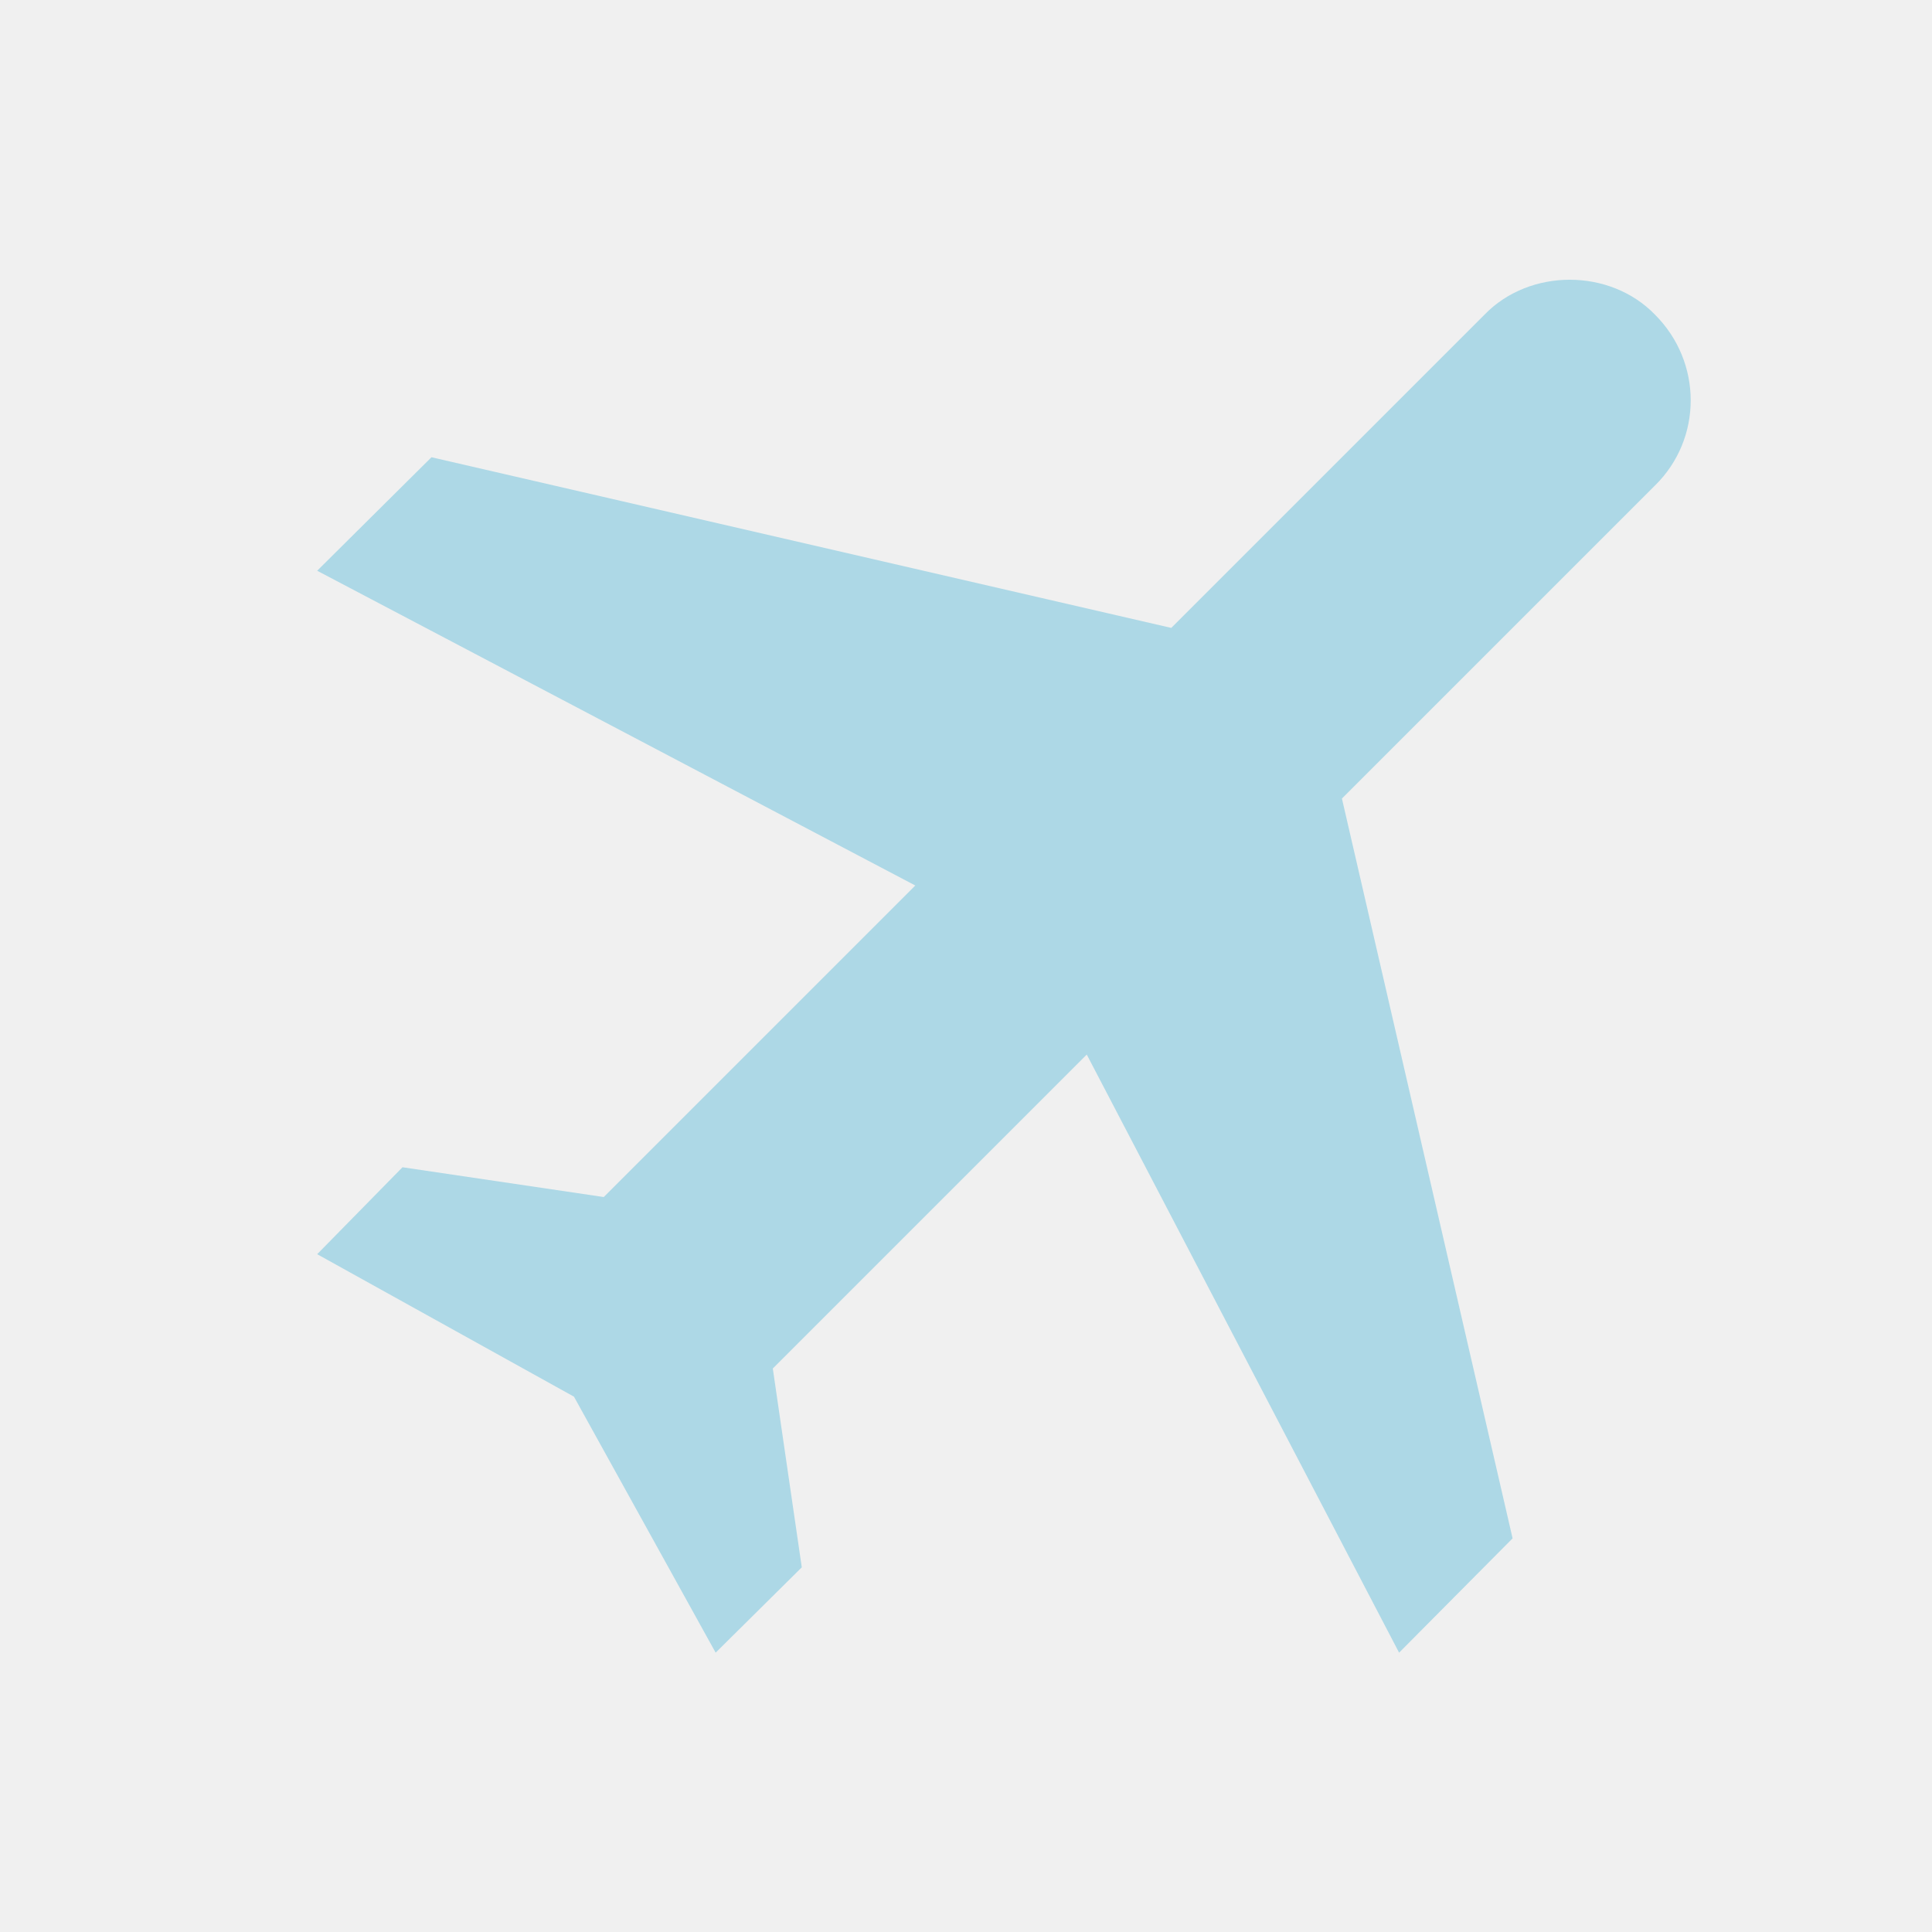
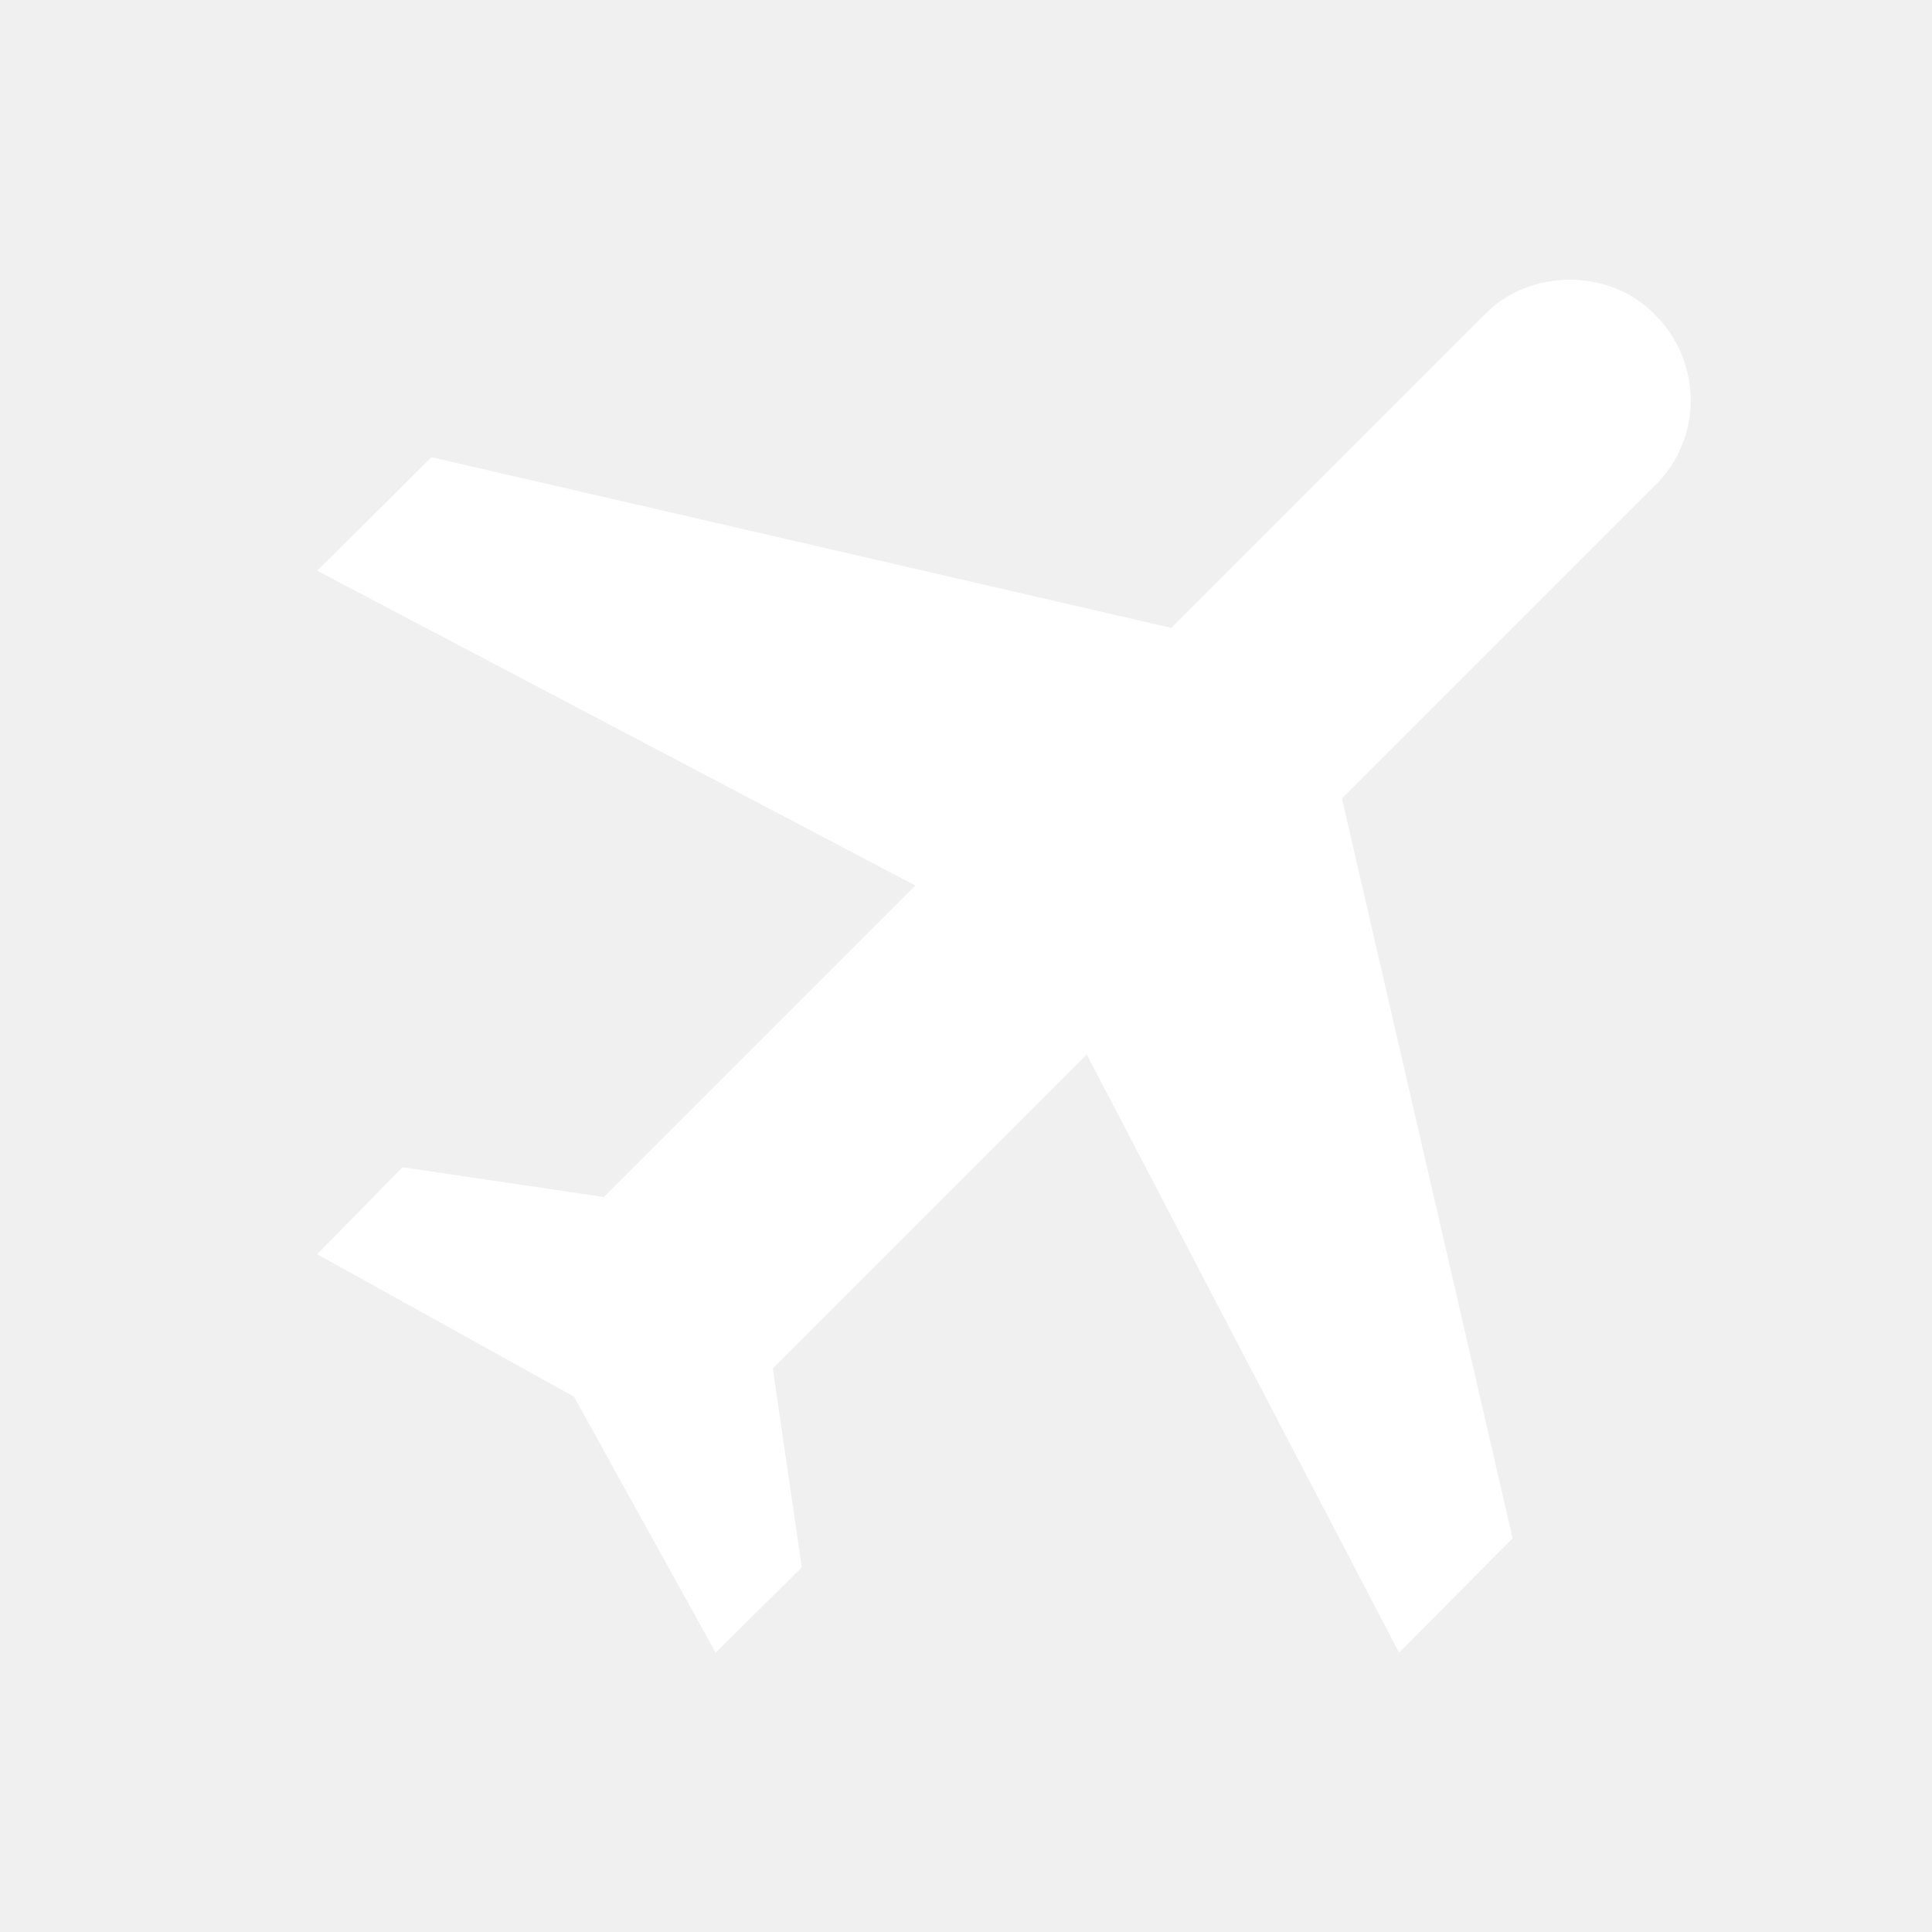
<svg xmlns="http://www.w3.org/2000/svg" width="1em" height="1em" viewBox="0 0 24 24">
-   <path fill="lightblue" d="M20.56 3.91c.59.59.59 1.54 0 2.12l-3.89 3.89l2.12 9.19l-1.41 1.42l-3.88-7.43L9.6 17l.36 2.47l-1.07 1.06l-1.76-3.18l-3.19-1.77L5 14.5l2.5.37L11.37 11L3.94 7.09l1.42-1.41l9.19 2.12l3.89-3.89c.56-.58 1.56-.58 2.12 0" />
+   <path fill="#ffffff" d="M20.56 3.91c.59.59.59 1.54 0 2.12l-3.89 3.89l2.12 9.19l-1.41 1.42l-3.88-7.43L9.6 17l.36 2.47l-1.07 1.06l-1.76-3.18l-3.19-1.77L5 14.5l2.5.37L11.37 11L3.94 7.09l1.42-1.41l9.19 2.12l3.89-3.89c.56-.58 1.56-.58 2.12 0" />
</svg>
